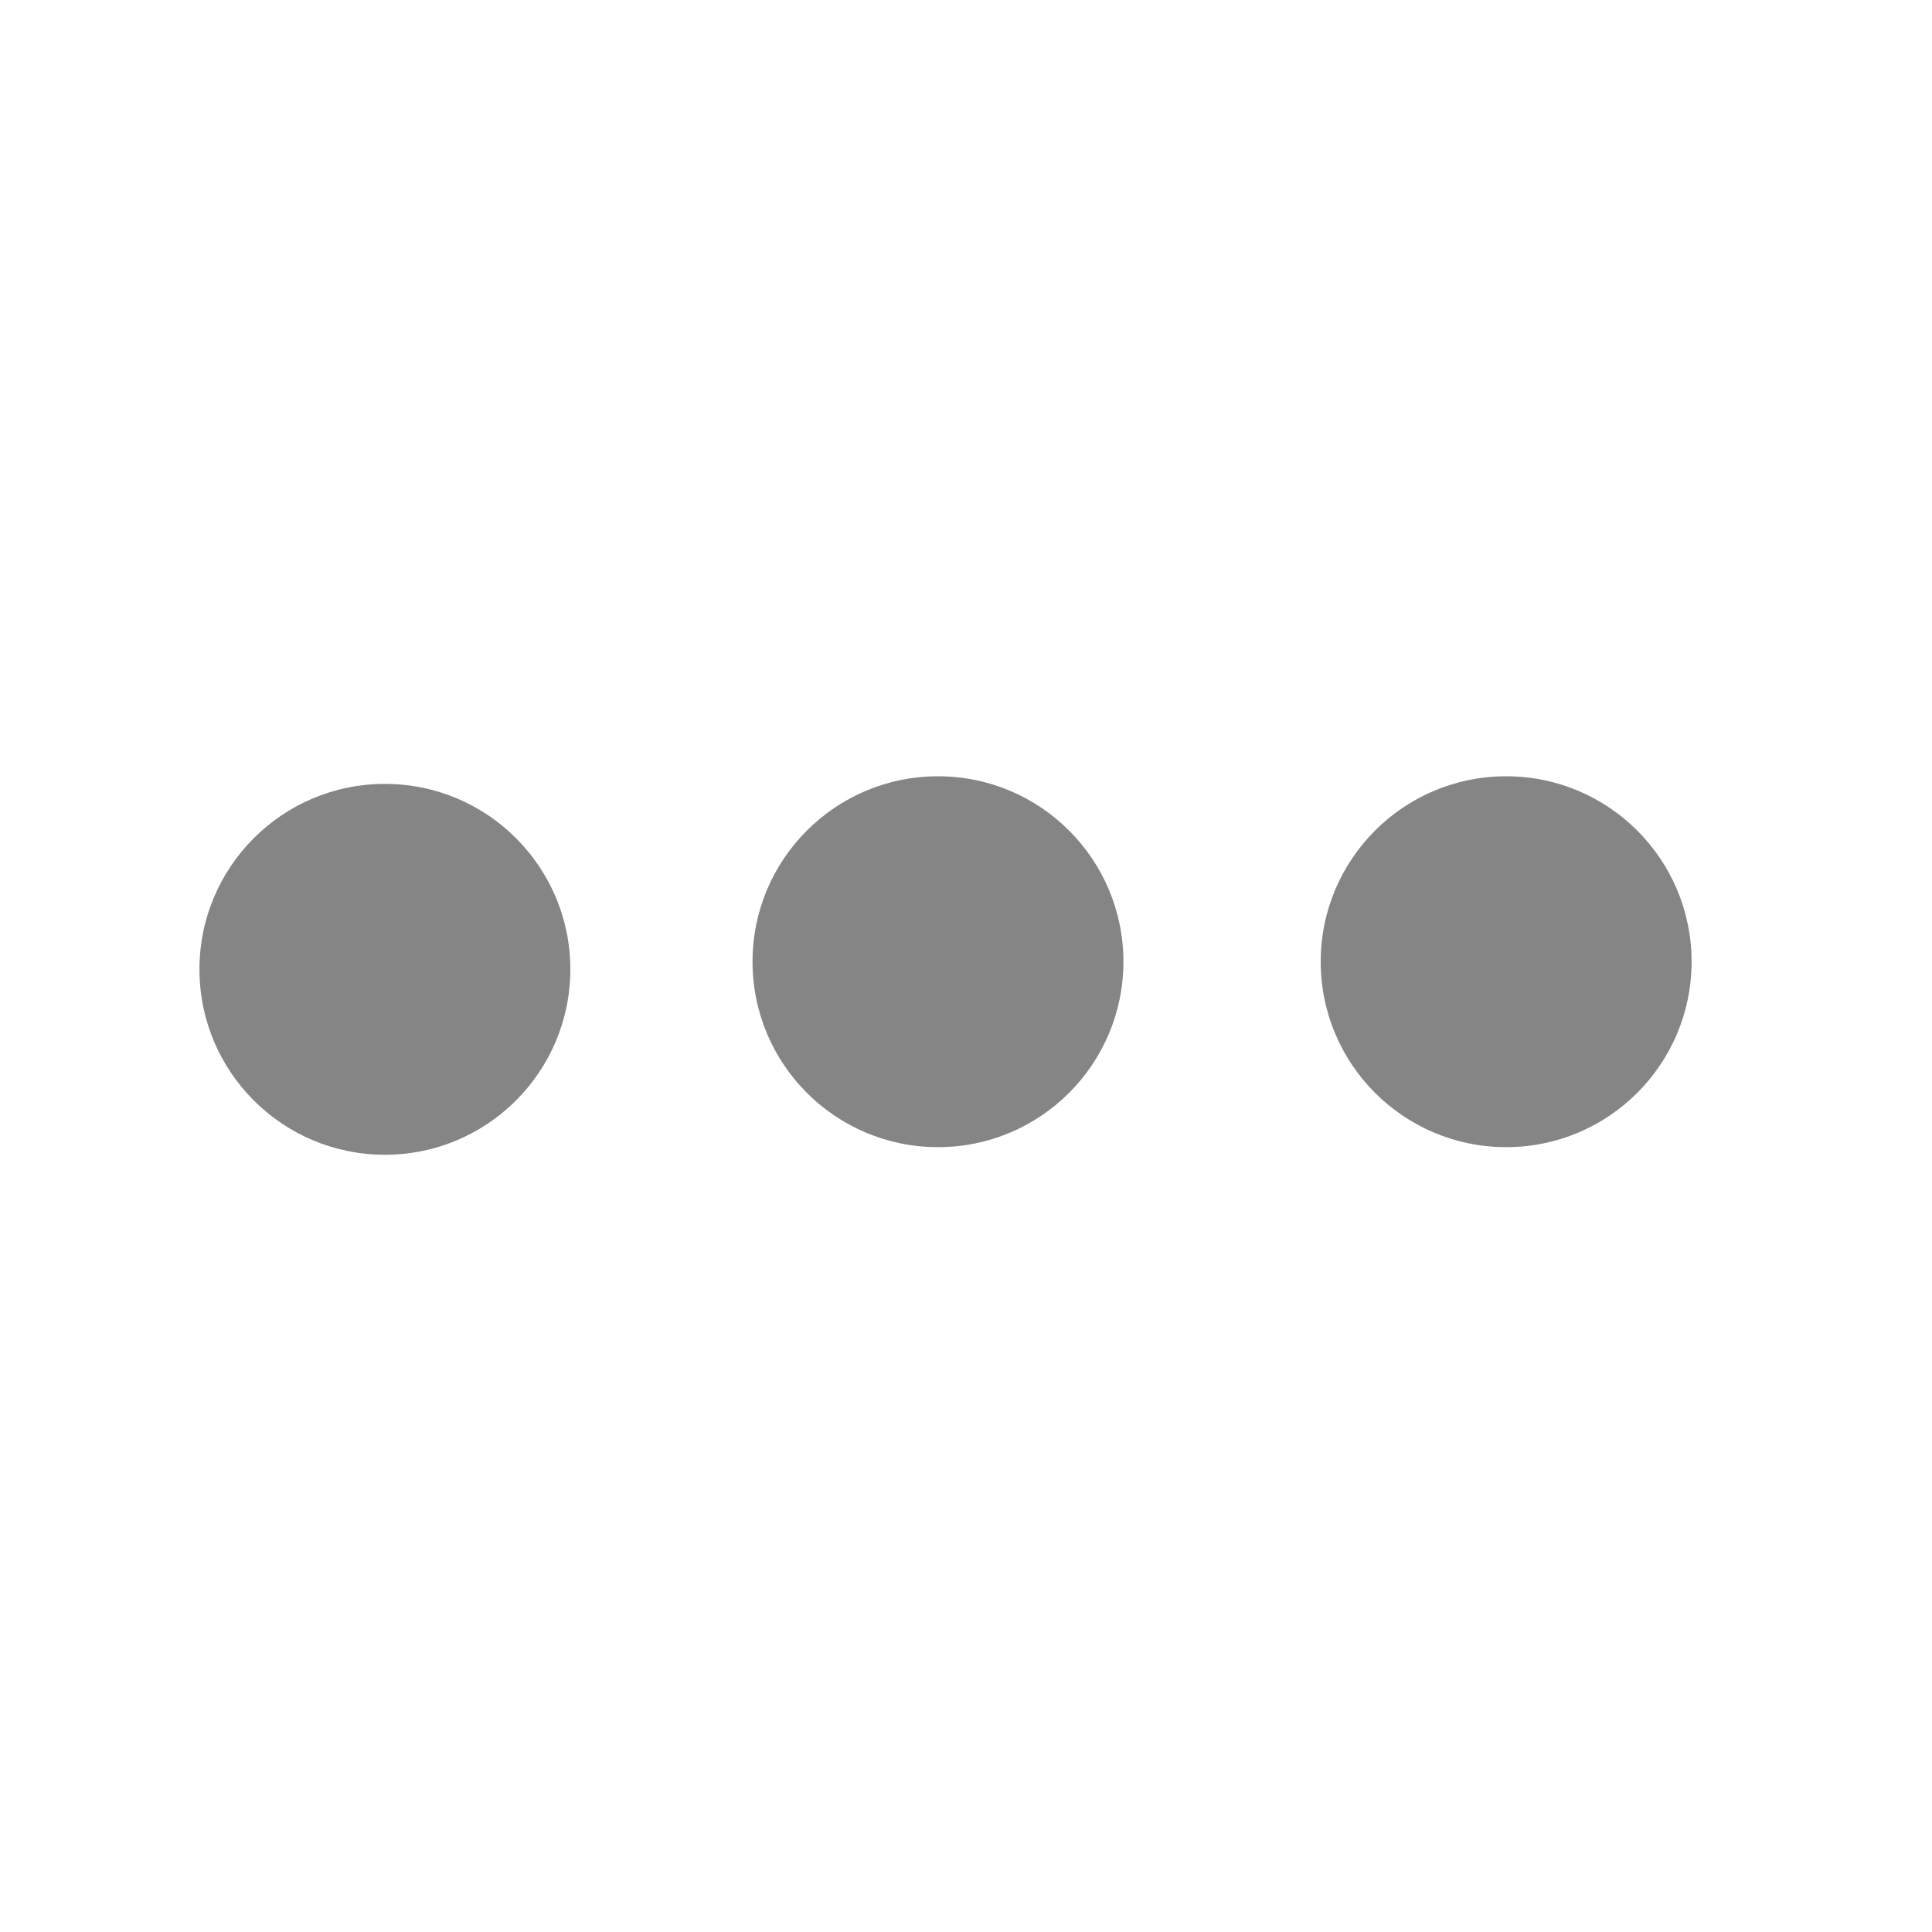
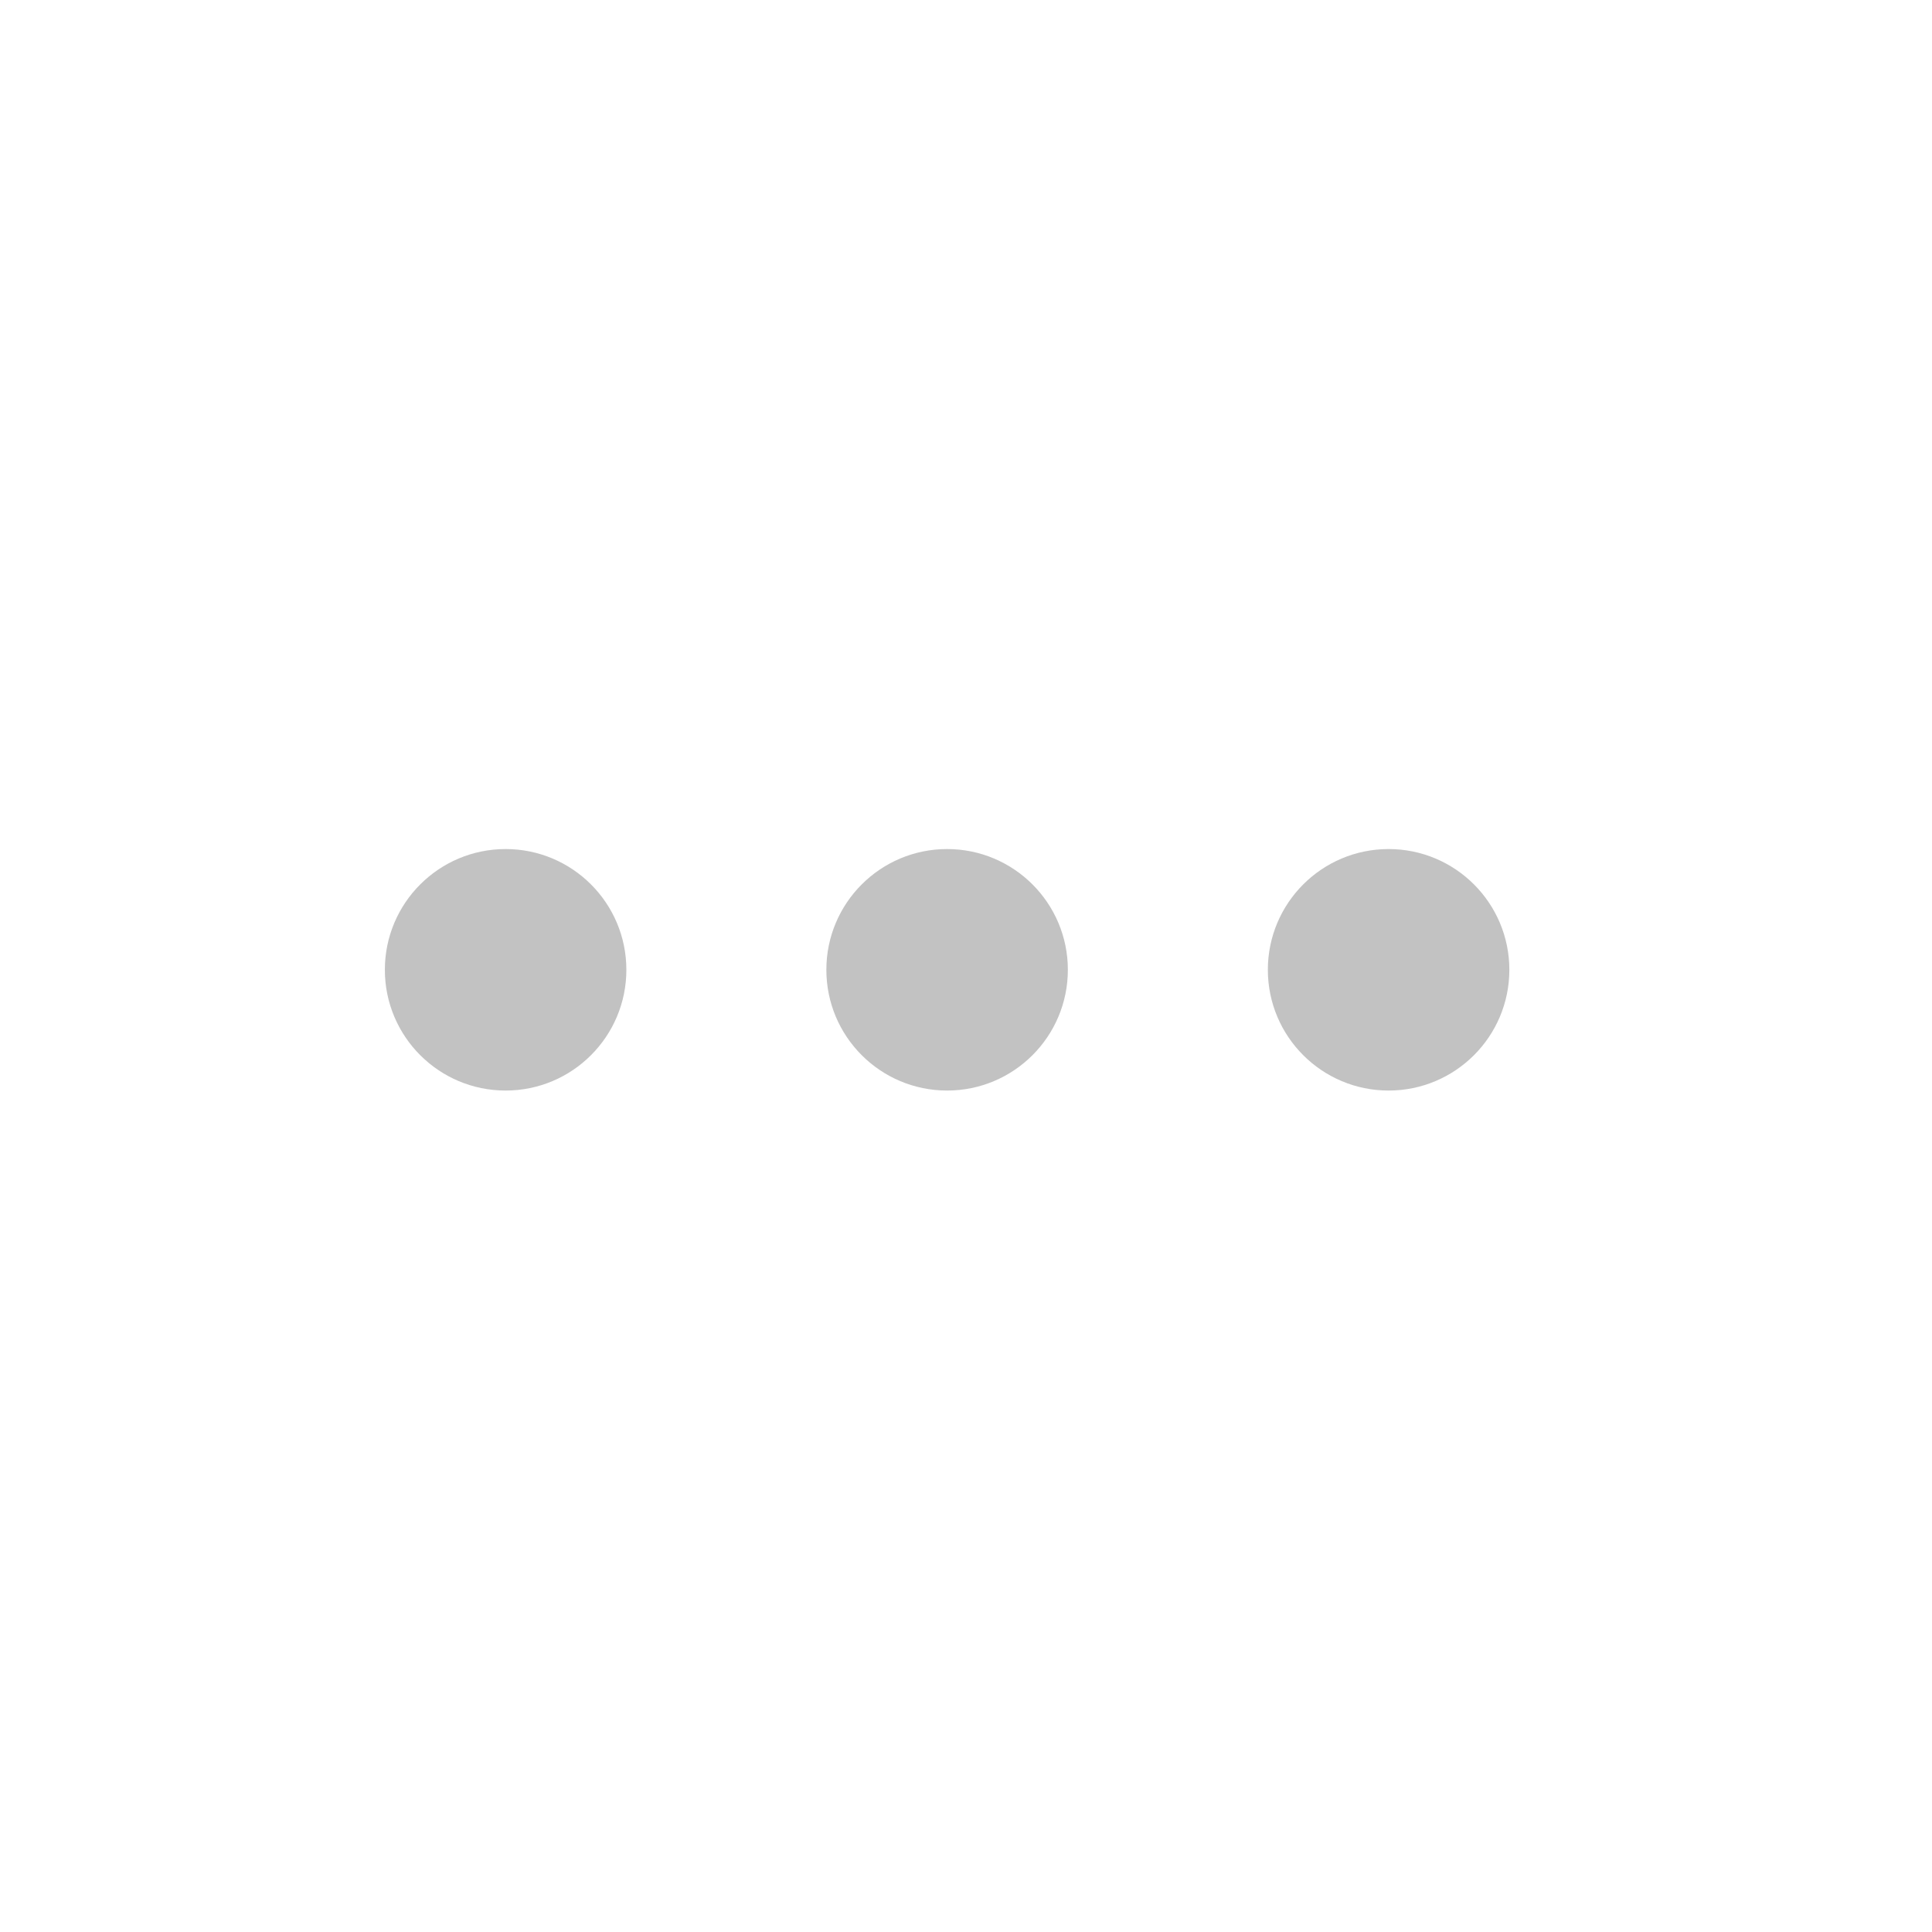
<svg xmlns="http://www.w3.org/2000/svg" width="32" height="32" id="svg2" version="1.1">
  <defs id="defs4">
    <filter id="filter3886" x="0" y="0" width="1" height="1" color-interpolation-filters="sRGB">
      <feColorMatrix id="feColorMatrix3888" type="saturate" values="1" result="fbSourceGraphic" />
      <feColorMatrix id="feColorMatrix3890" in="fbSourceGraphic" values="-1 0 0 0 1 0 -1 0 0 1 0 0 -1 0 1 0 0 0 1 0 " result="fbSourceGraphic" />
      <feColorMatrix result="fbSourceGraphicAlpha" in="fbSourceGraphic" values="0 0 0 -1 0 0 0 0 -1 0 0 0 0 -1 0 0 0 0 1 0" id="feColorMatrix3931" />
      <feColorMatrix id="feColorMatrix3933" type="saturate" values="1" result="fbSourceGraphic" in="fbSourceGraphic" />
      <feColorMatrix id="feColorMatrix3935" in="fbSourceGraphic" values="-1 0 0 0 1 0 -1 0 0 1 0 0 -1 0 1 0 0 0 1 0 " />
    </filter>
  </defs>
  <g id="layer1" transform="translate(0,-1020.362)">
-     <path style="opacity:0.6;fill:#333333;fill-opacity:1;fill-rule:nonzero;stroke:none" id="path4229" d="m 11.143,12.929 a 3.071,3.071 0 1 1 -6.143,0 3.071,3.071 0 1 1 6.143,0 z" transform="translate(-1.696428,1023.488)" />
-     <path style="opacity:0.6;fill:#333333;fill-opacity:1;fill-rule:nonzero;stroke:none" id="path4229-1" d="m 11.143,12.929 a 3.071,3.071 0 1 1 -6.143,0 3.071,3.071 0 1 1 6.143,0 z" transform="translate(16.87502,1023.362)" />
-     <path style="opacity:0.6;fill:#333333;fill-opacity:1;fill-rule:nonzero;stroke:none" id="path4229-0" d="m 11.143,12.929 a 3.071,3.071 0 1 1 -6.143,0 3.071,3.071 0 1 1 6.143,0 z" transform="translate(7.464285,1023.362)" />
+     <path style="opacity:0.3;fill:#333333;fill-opacity:1;fill-rule:nonzero;stroke:none" id="path4229" d="m 10.071,12.929 a 2,2 0 1 1 -4,0 2,2 0 1 1 4,0 z" transform="translate(0.3035716,1023.496)" />
+     <path style="opacity:0.3;fill:#333333;fill-opacity:1;fill-rule:nonzero;stroke:none" id="path4229-7" d="m 10.071,12.929 a 2,2 0 1 1 -4,0 2,2 0 1 1 4,0 z" transform="translate(7.616082,1023.496)" />
+     <path style="opacity:0.3;fill:#333333;fill-opacity:1;fill-rule:nonzero;stroke:none" id="path4229-3" d="m 10.071,12.929 a 2,2 0 1 1 -4,0 2,2 0 1 1 4,0 z" transform="translate(14.92859,1023.496)" />
  </g>
</svg>
